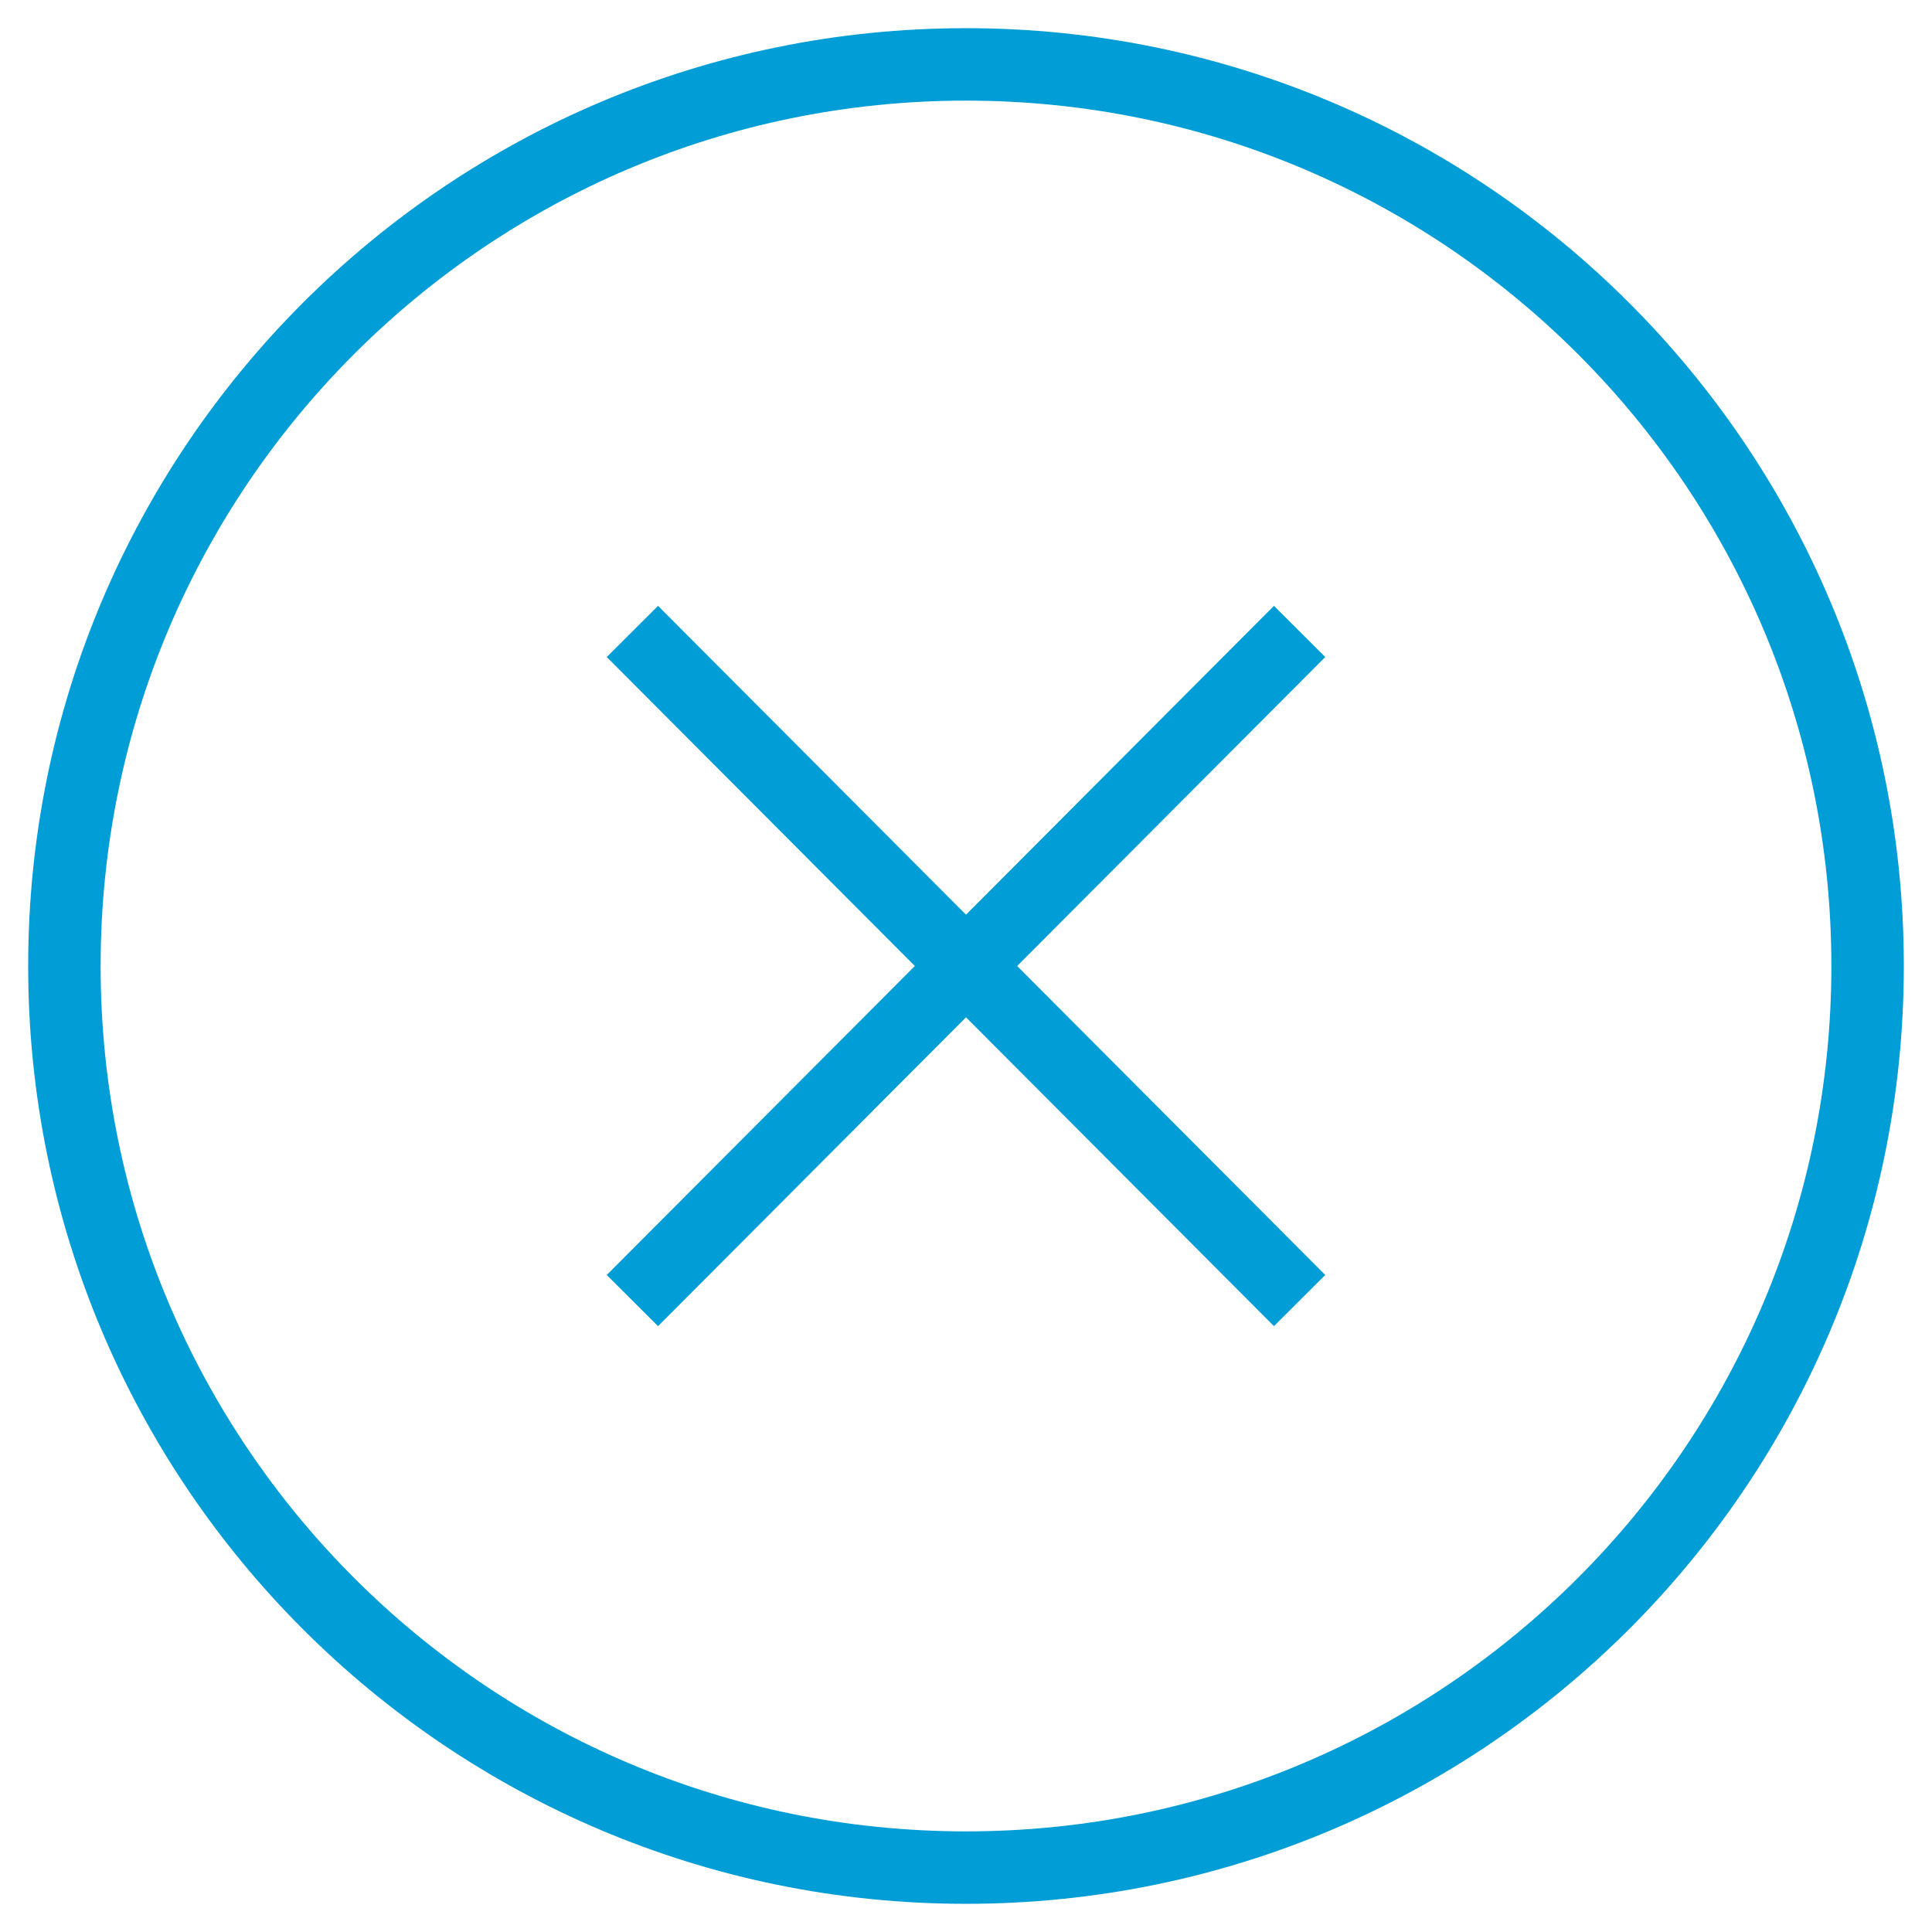
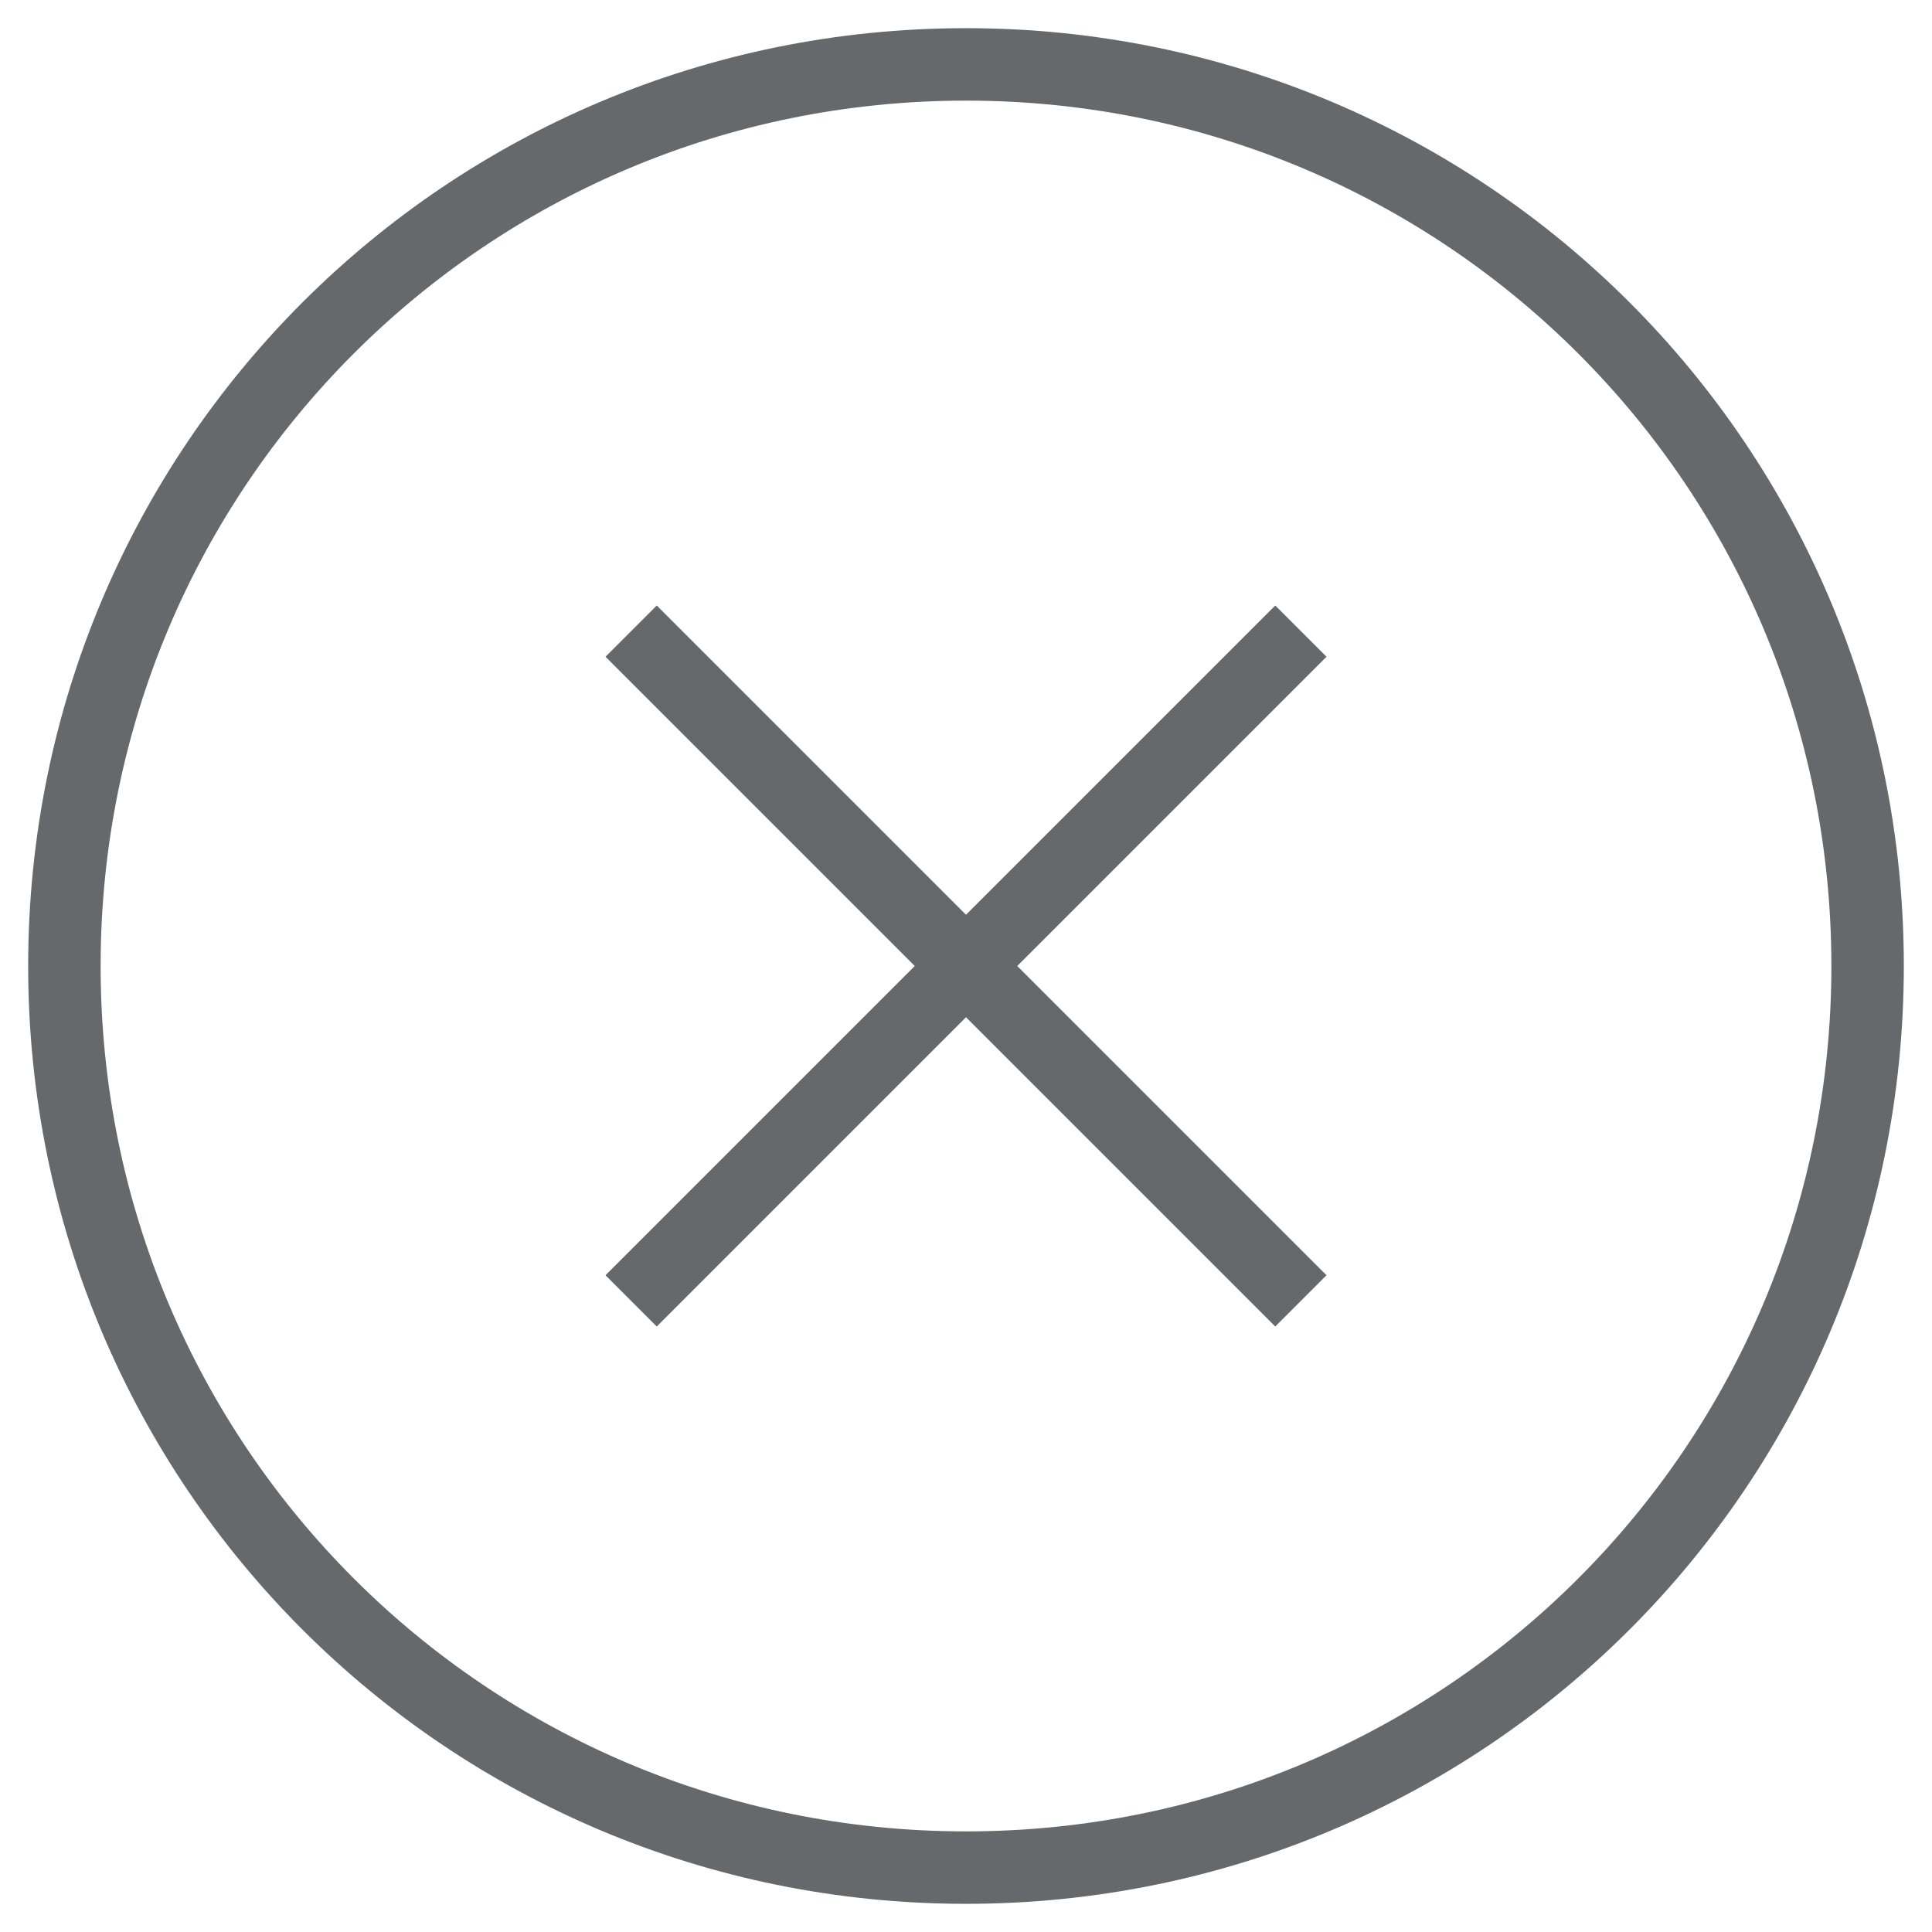
- <svg xmlns="http://www.w3.org/2000/svg" viewBox="0 0 60 60">
-   <rect x="2" y="2" width="56" height="56" rx="28" ry="28" style="fill:none;stroke:#009dd6;stroke-miterlimit:10;stroke-width:2.25px" />
-   <line x1="19.64" y1="19.61" x2="40.36" y2="40.39" style="fill:none;stroke:#009dd6;stroke-miterlimit:10;stroke-width:2.25px" />
-   <line x1="40.36" y1="19.61" x2="19.64" y2="40.39" style="fill:none;stroke:#009dd6;stroke-miterlimit:10;stroke-width:2.25px" />
+ <svg xmlns="http://www.w3.org/2000/svg" version="1.1" id="Layer_1" x="0px" y="0px" viewBox="0 0 60 60" style="enable-background:new 0 0 60 60;" xml:space="preserve">
+   <style type="text/css">
+ 	.st0{fill:none;stroke:#66696C;stroke-width:2.25;stroke-miterlimit:10;}
+ </style>
+   <path class="st0" d="M30,2L30,2c15.5,0,28,12.5,28,28l0,0c0,15.5-12.5,28-28,28l0,0C14.5,58,2,45.5,2,30l0,0C2,14.5,14.5,2,30,2z" />
+   <line class="st0" x1="19.6" y1="19.6" x2="40.4" y2="40.4" />
+   <line class="st0" x1="40.4" y1="19.6" x2="19.6" y2="40.4" />
</svg>
